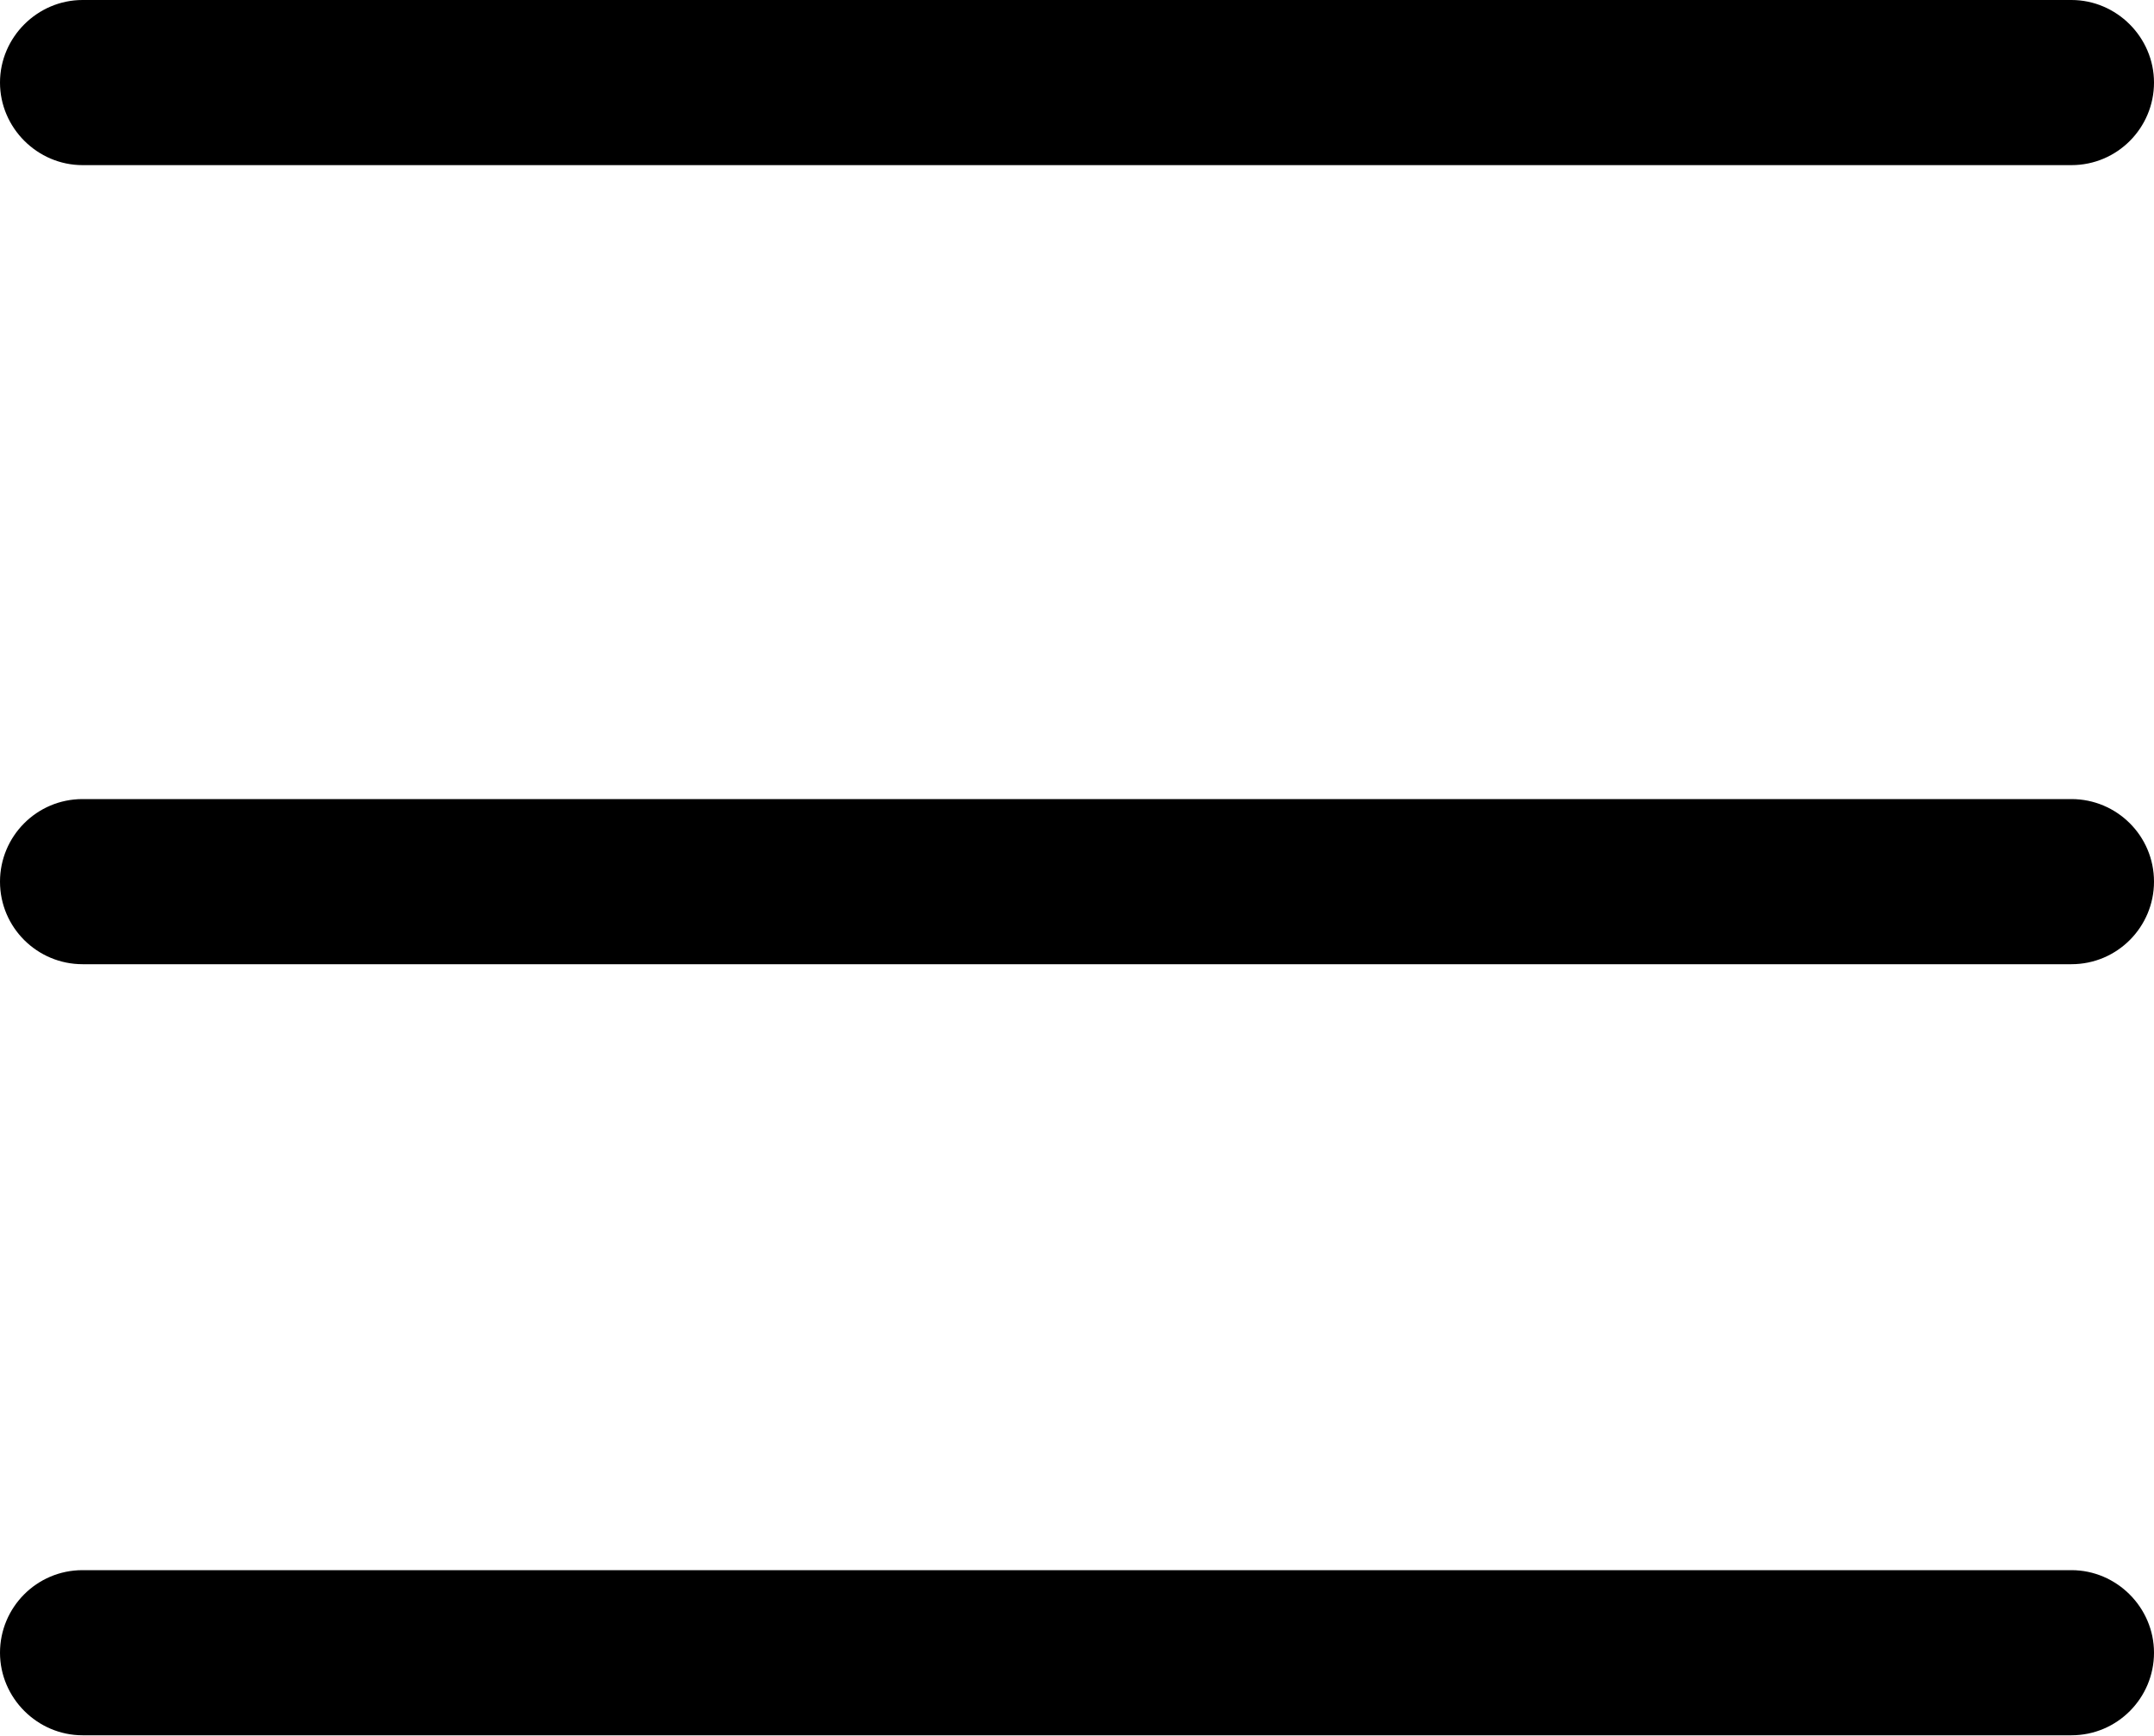
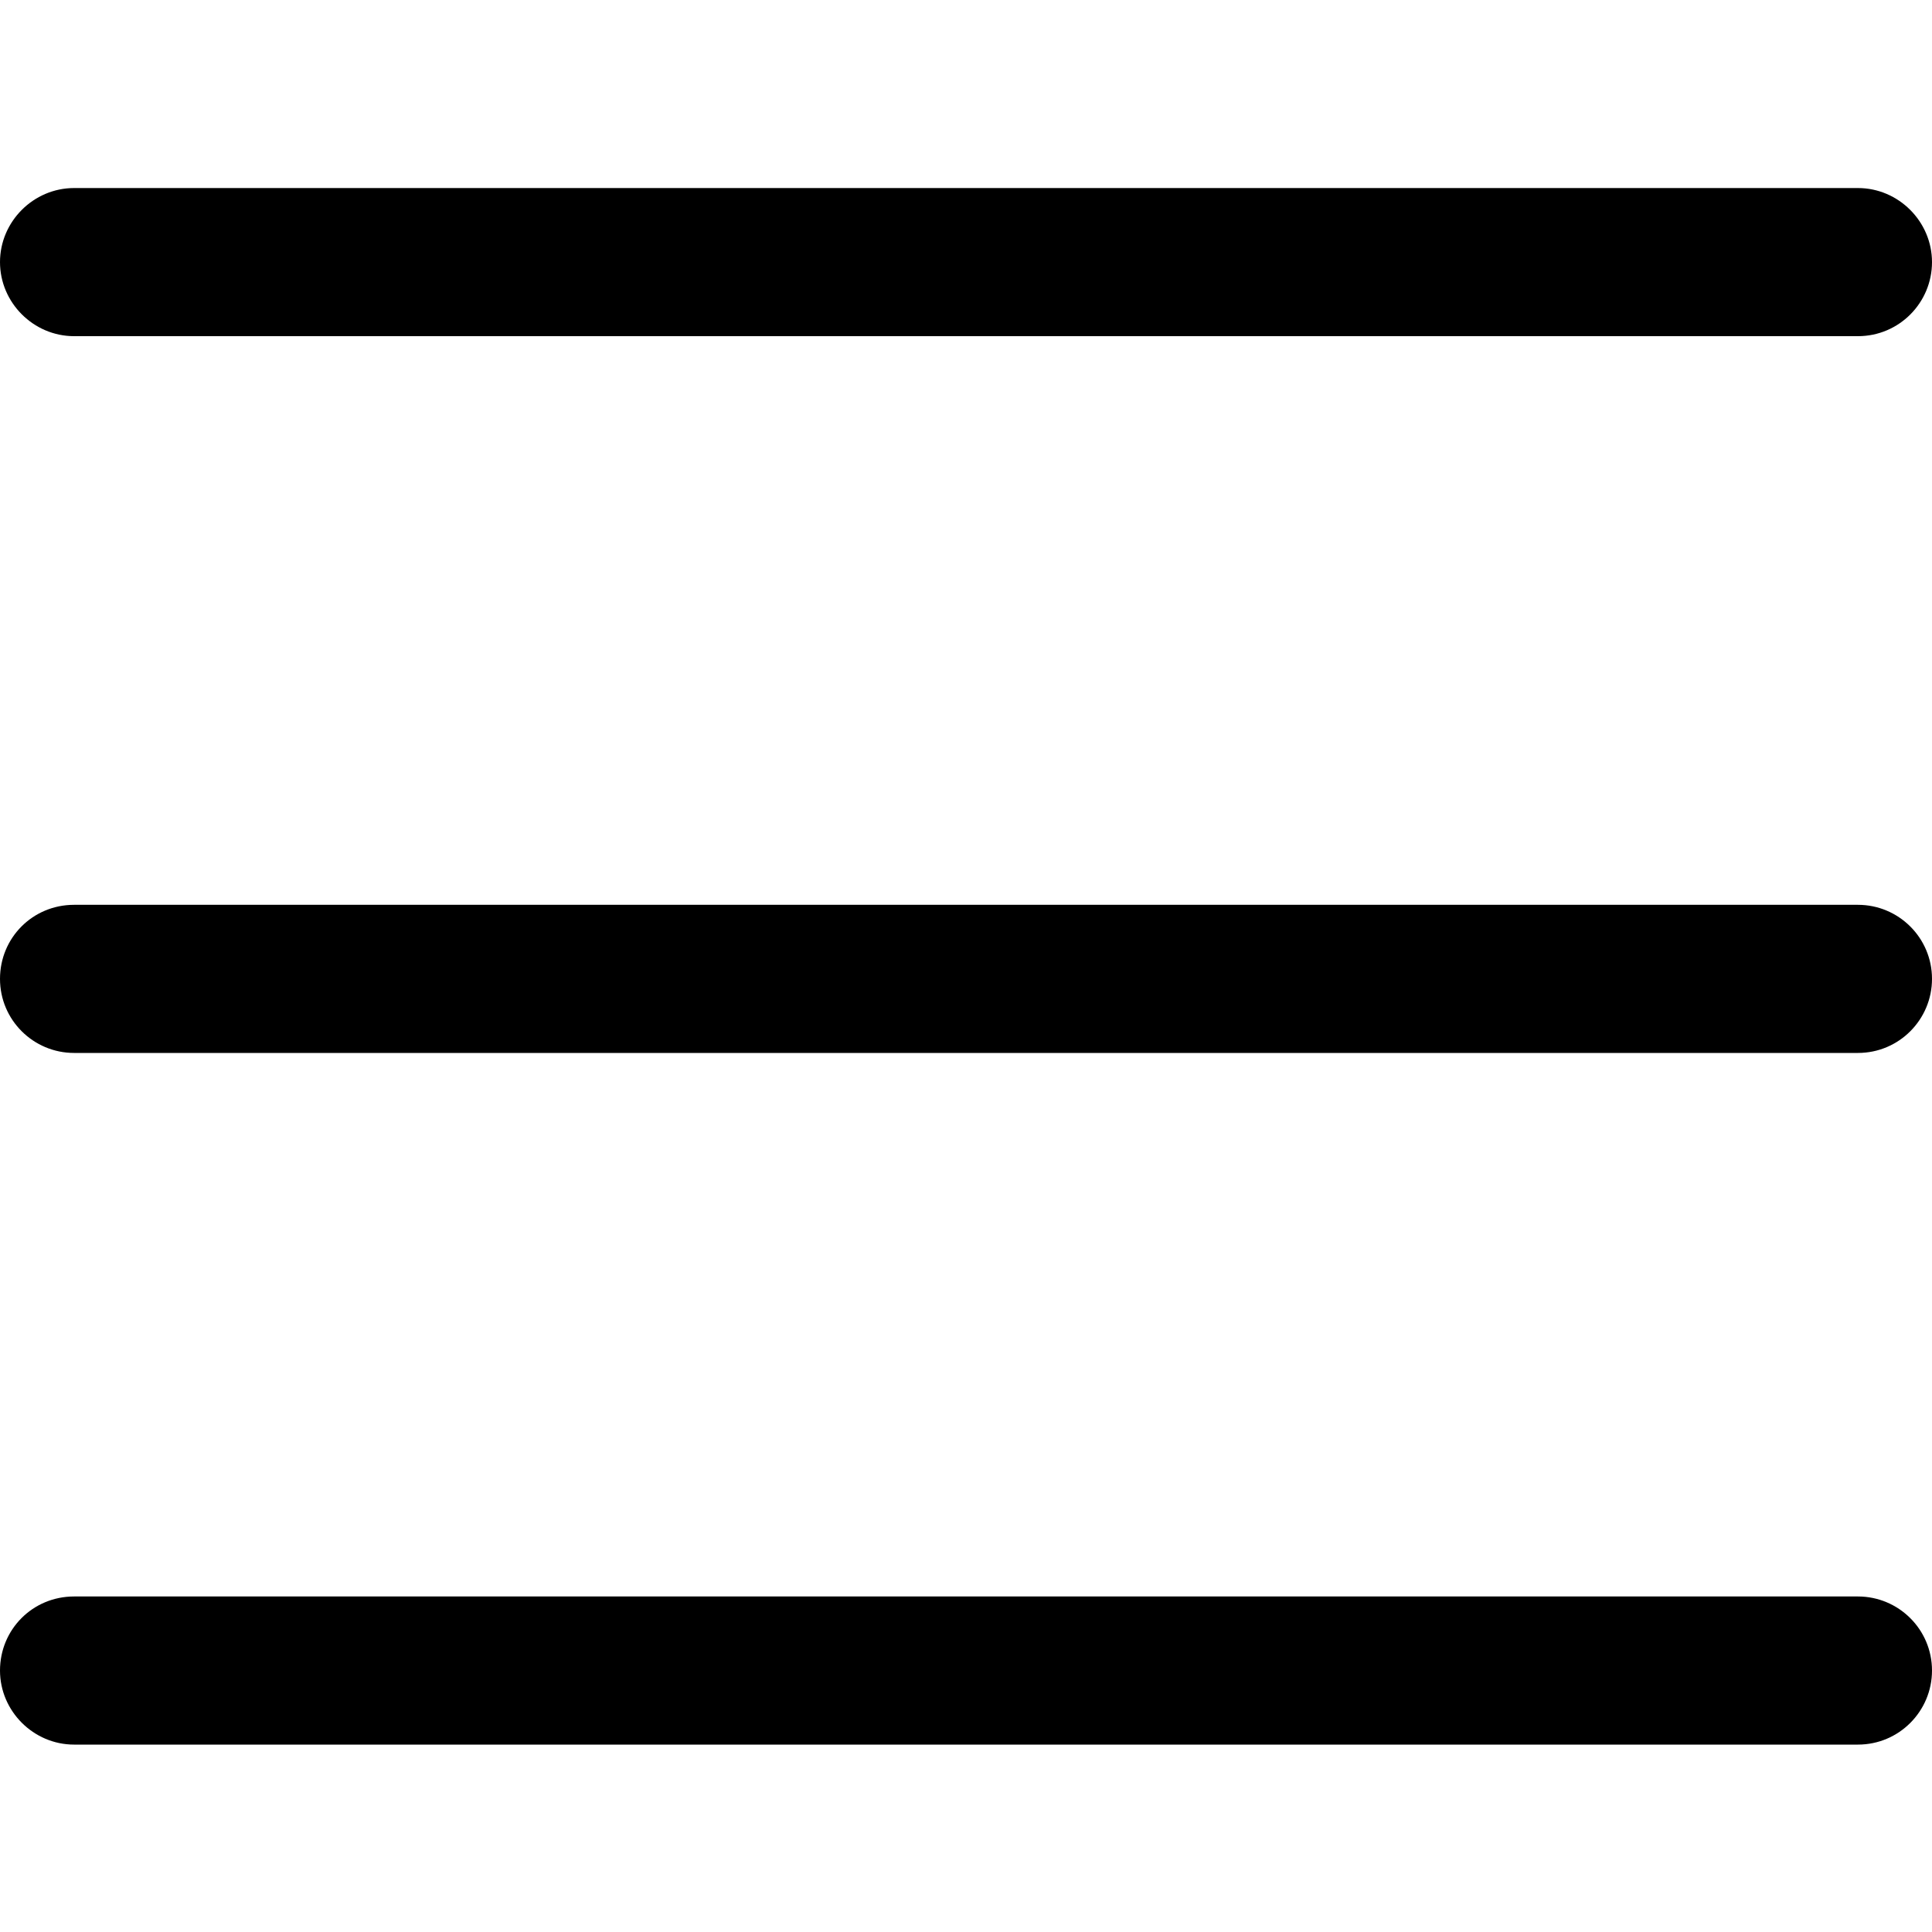
- <svg xmlns="http://www.w3.org/2000/svg" viewBox="0 0 300 241.7">
-   <path d="M288.5 218.7h-277c-6.4 0-11.5 5.2-11.5 11.5s5.2 11.5 11.5 11.5h277c6.4 0 11.5-5.2 11.5-11.5s-5.2-11.5-11.5-11.5zm0-107.4h-277c-6.4 0-11.5 5.2-11.5 11.5 0 6.4 5.2 11.5 11.5 11.5h277c6.4 0 11.5-5.2 11.5-11.5 0-6.4-5.2-11.5-11.5-11.5zM11.5 23h277c6.4 0 11.5-5.2 11.5-11.5S294.8 0 288.5 0h-277C5.2 0 0 5.2 0 11.5S5.2 23 11.5 23z" />
+ <svg xmlns="http://www.w3.org/2000/svg" viewBox="0 0 300 300">
+   <path d="M288.5 247.9h-277C5.1 247.9 0 253 0 259.4c0 6.3 5.2 11.5 11.5 11.5h277c6.4 0 11.5-5.2 11.5-11.5 0-6.4-5.2-11.5-11.5-11.5zM288.5 140.5h-277C5.1 140.5 0 145.6 0 152s5.2 11.5 11.5 11.5h277c6.4 0 11.5-5.2 11.5-11.5 0-6.4-5.2-11.5-11.5-11.5zM11.5 52.2h277c6.4 0 11.5-5.2 11.5-11.5s-5.2-11.5-11.5-11.5h-277C5.2 29.2 0 34.4 0 40.7s5.2 11.5 11.5 11.5z" />
</svg>
